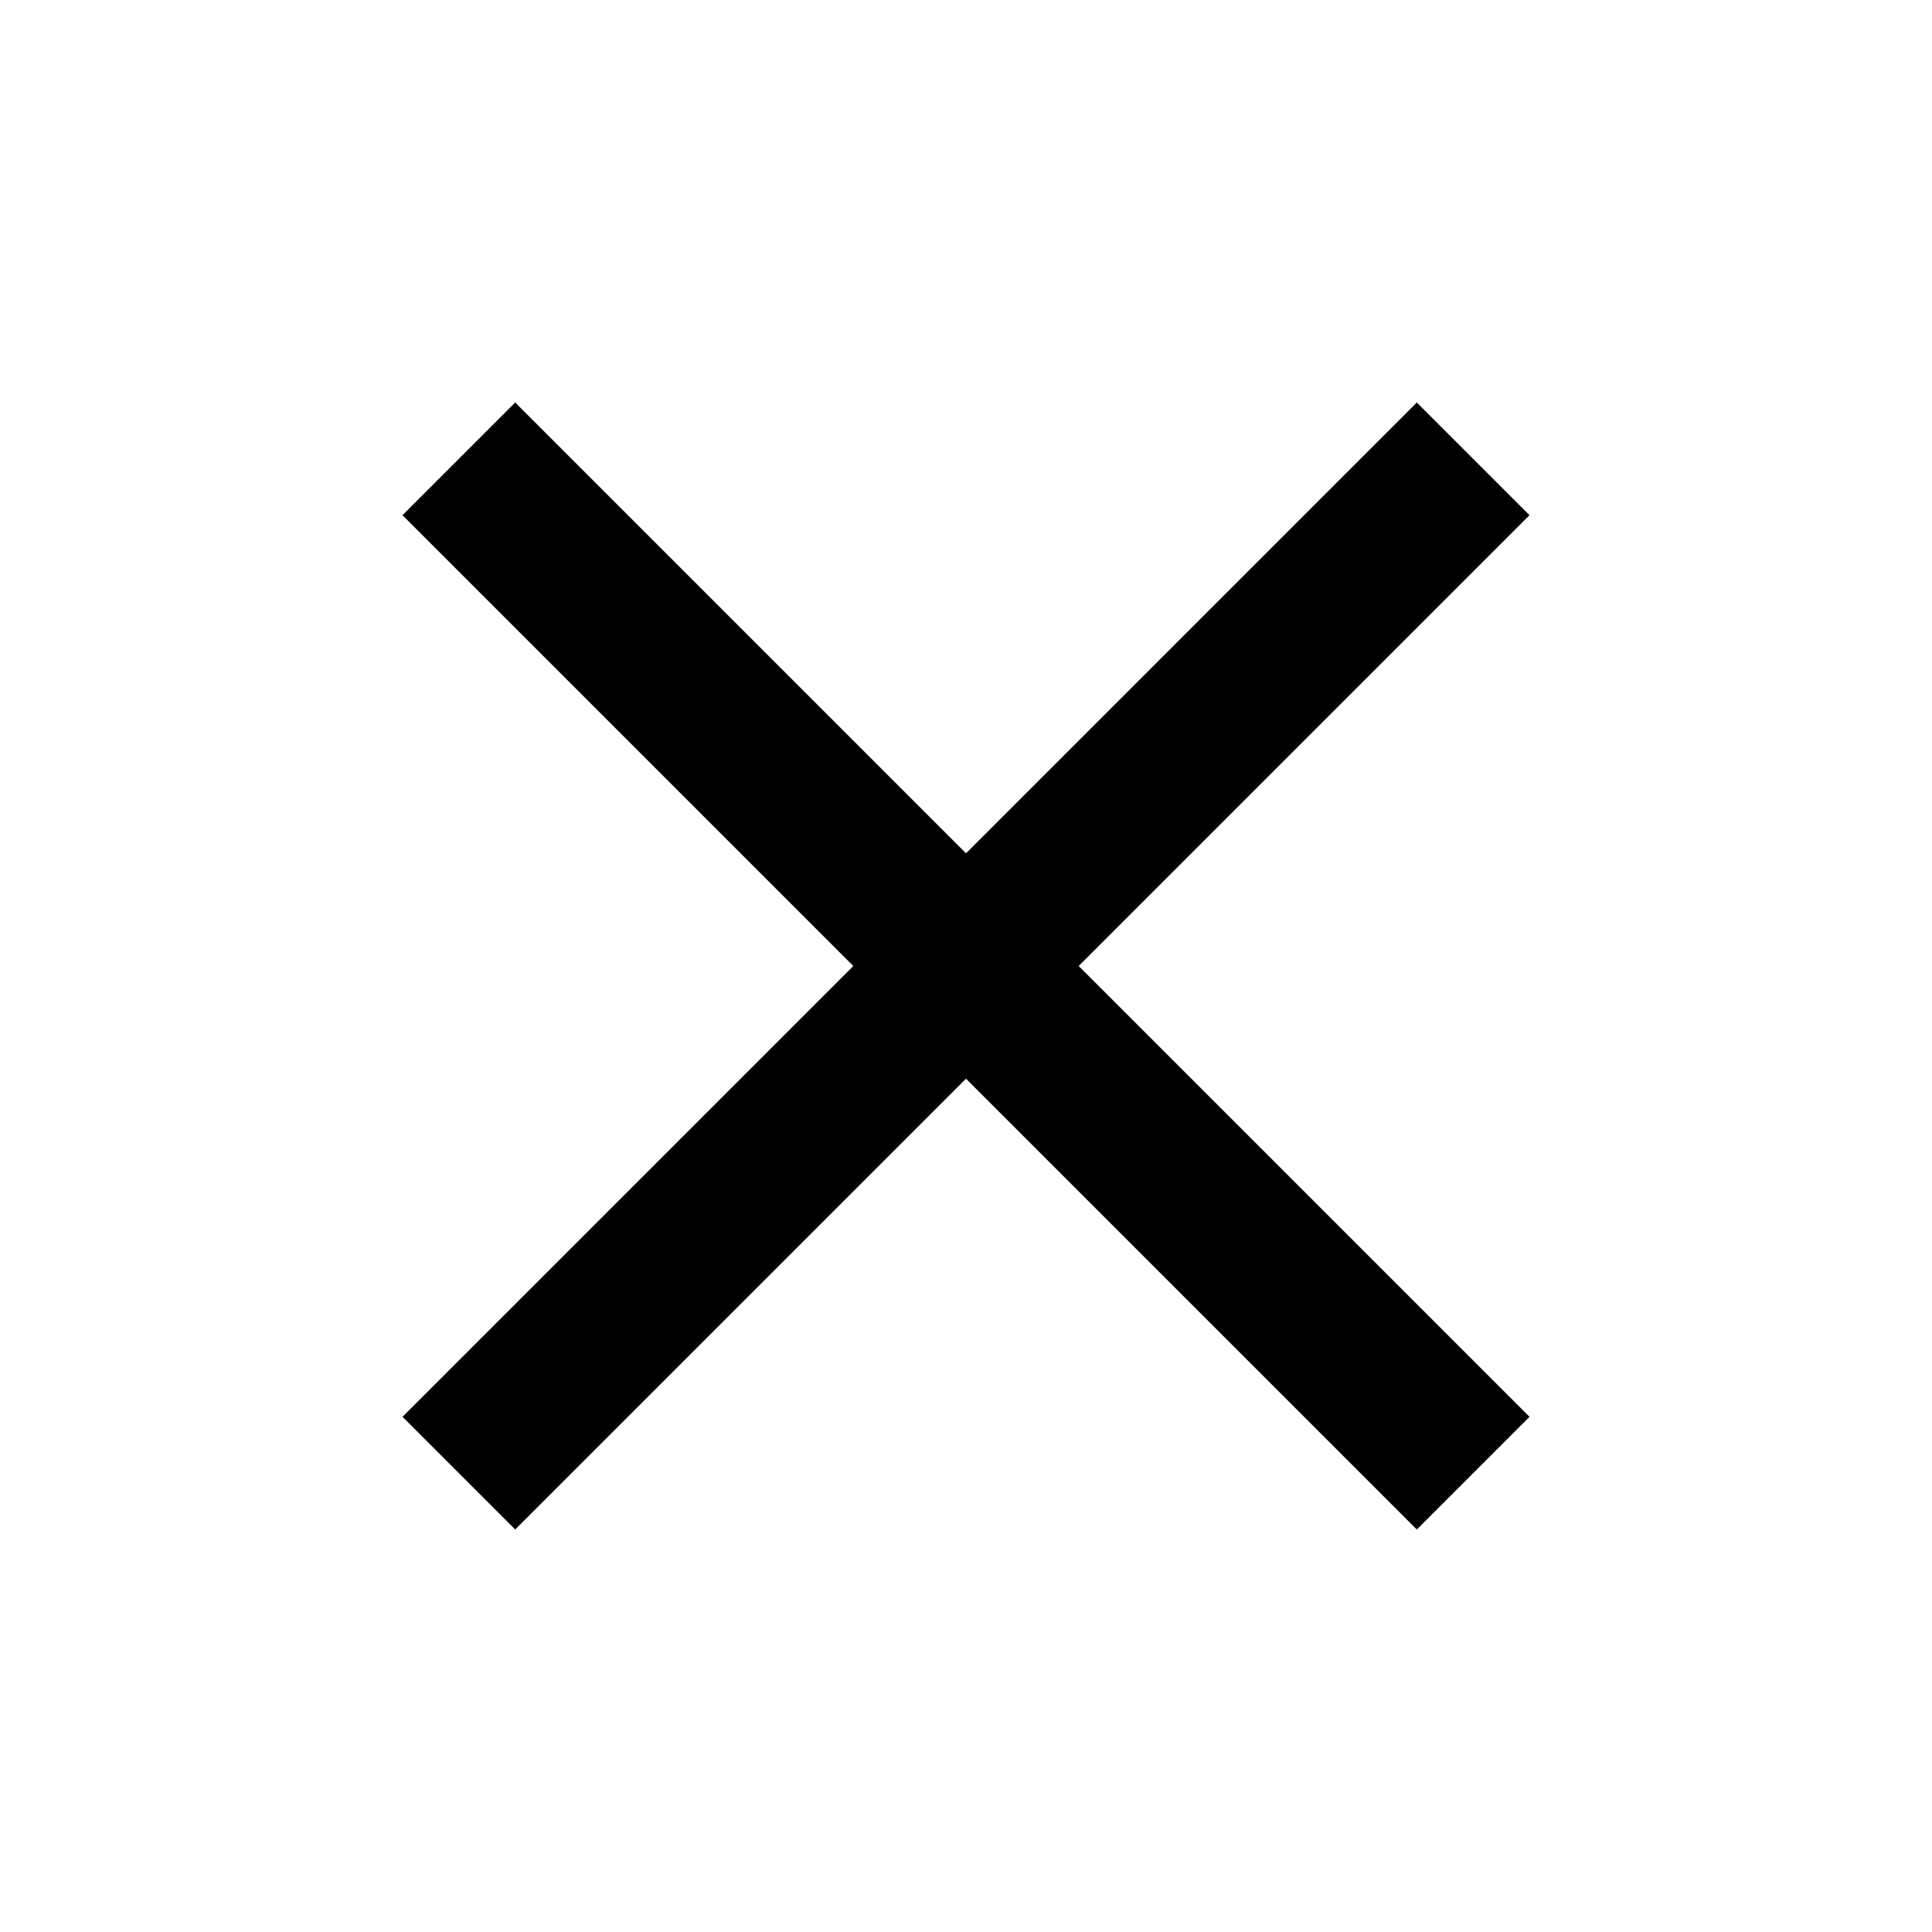
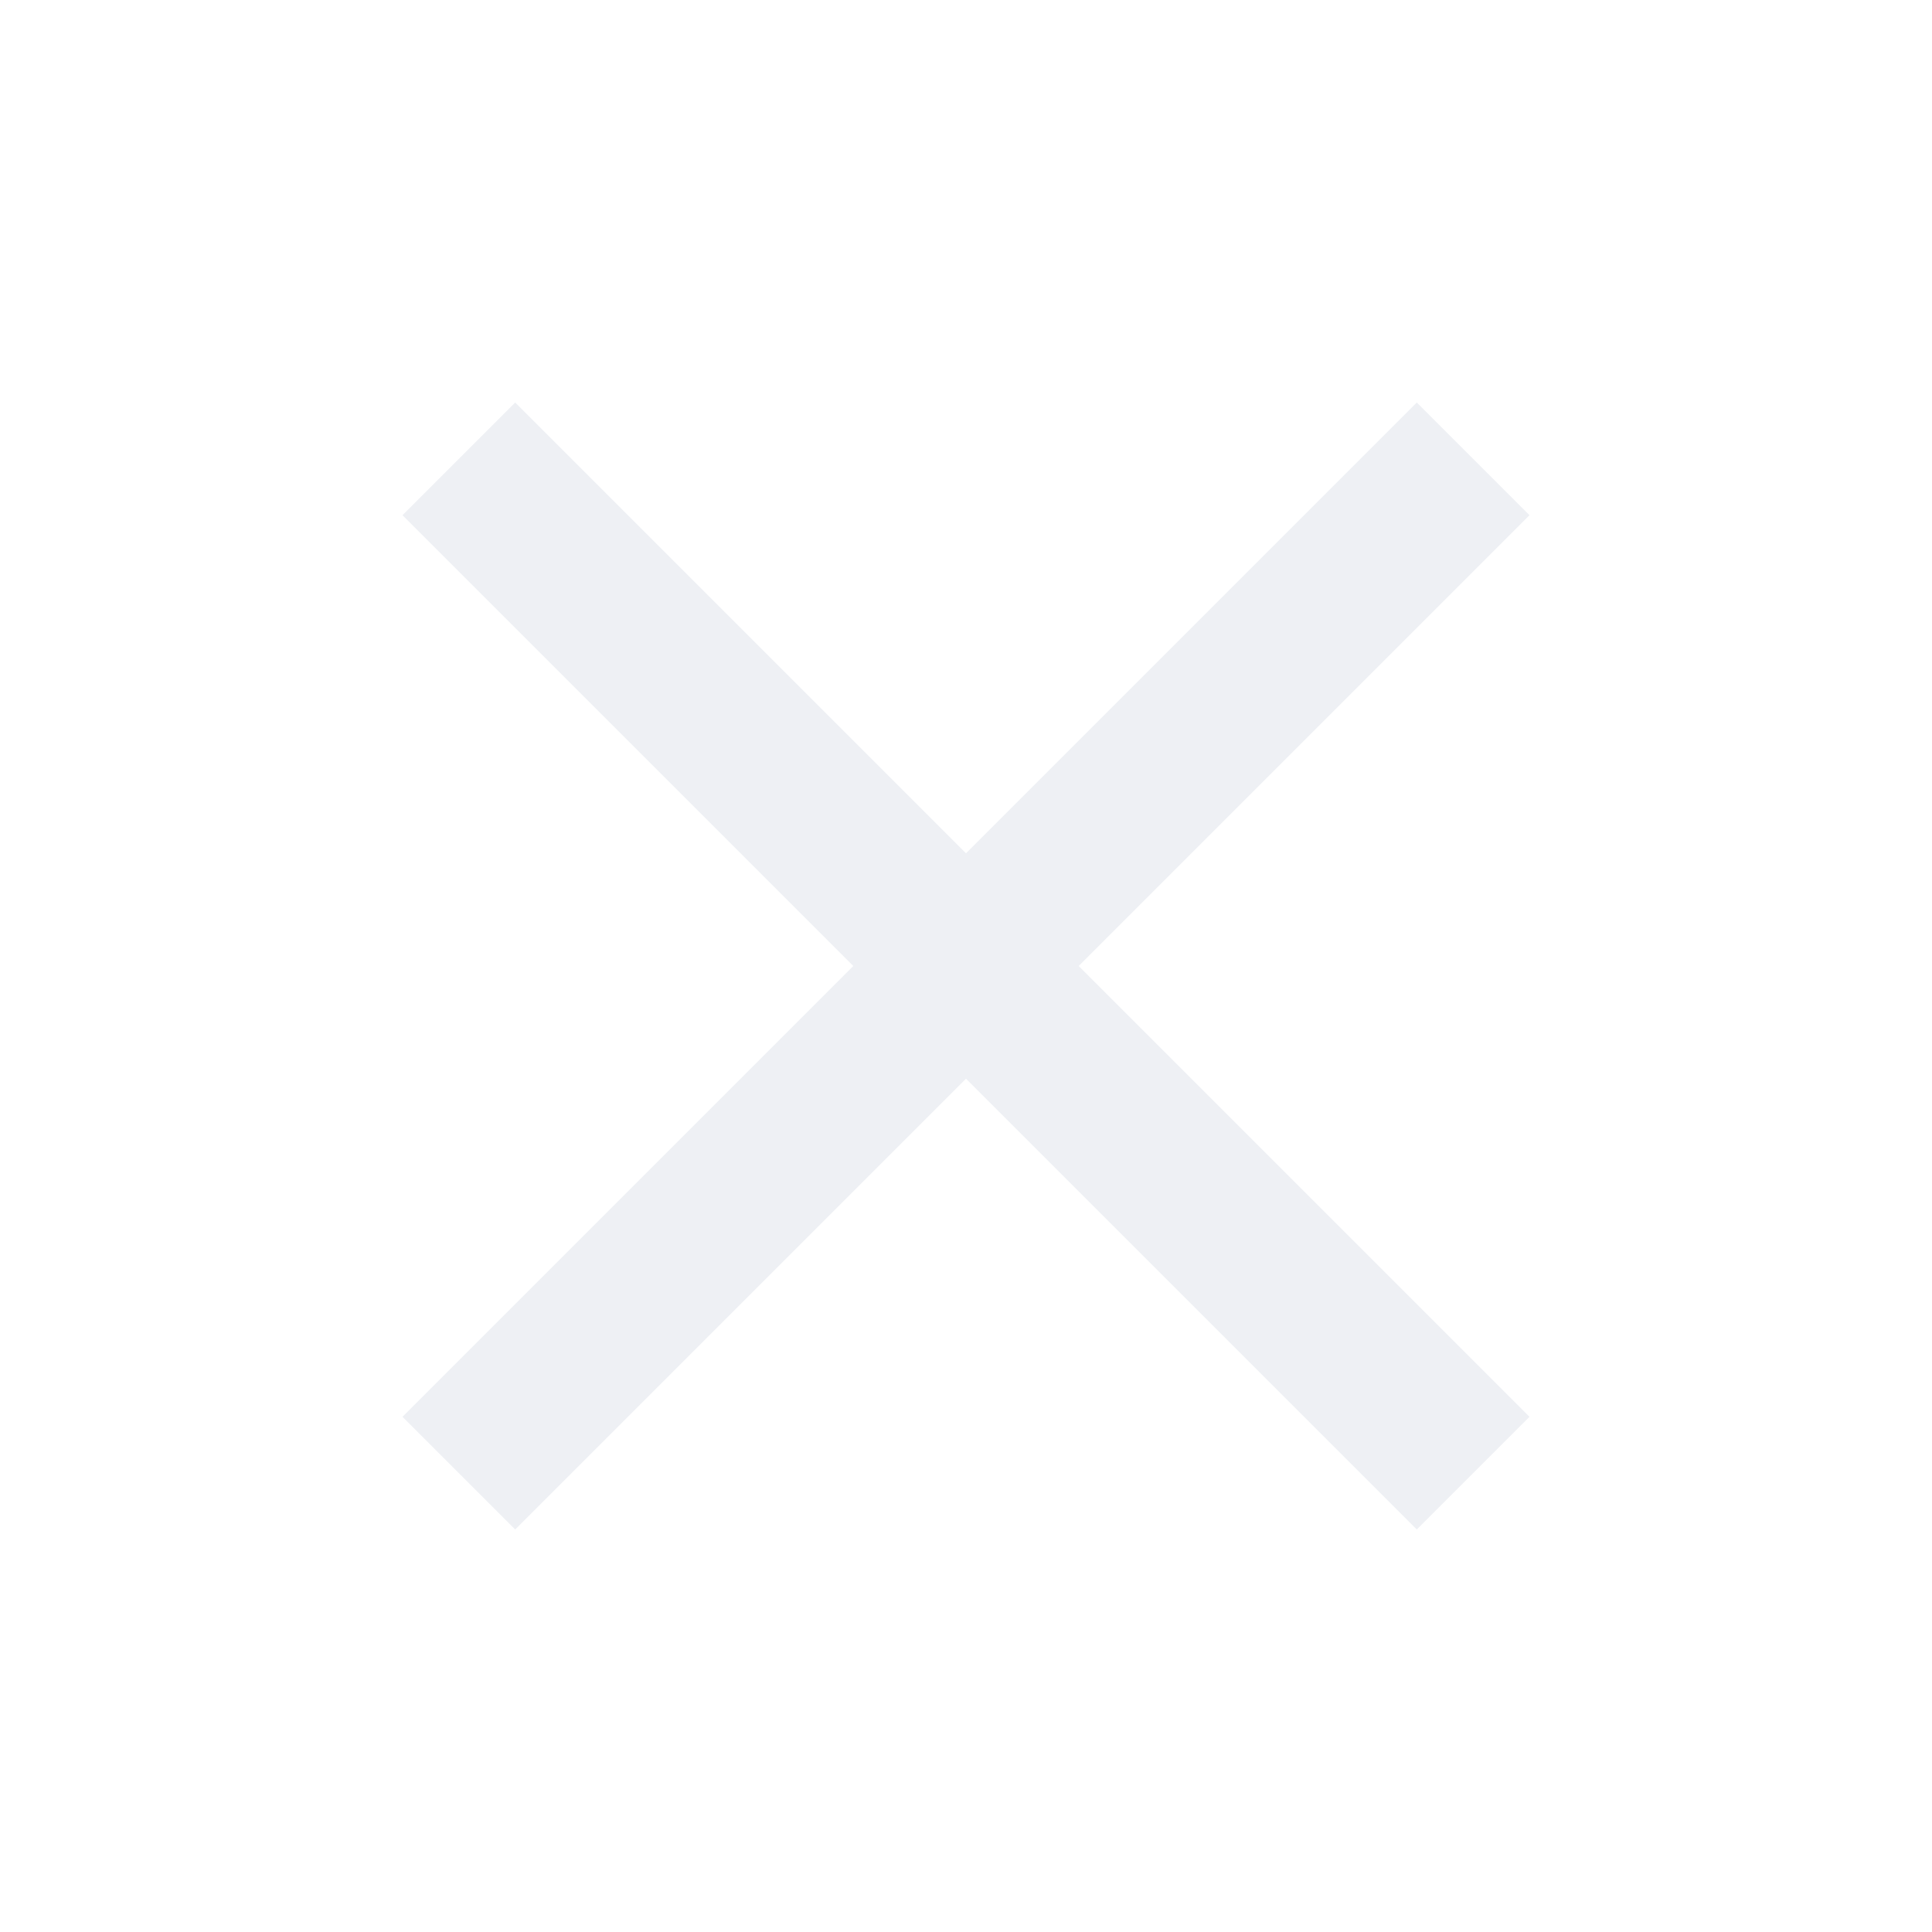
- <svg xmlns="http://www.w3.org/2000/svg" height="32" viewBox="0 -960 960 960" width="32">
+ <svg xmlns="http://www.w3.org/2000/svg" fill="#eef0f4" height="36" viewBox="0 -960 960 960" width="36">
  <path d="m256-200-56-56 224-224-224-224 56-56 224 224 224-224 56 56-224 224 224 224-56 56-224-224-224 224Z" />
</svg>
